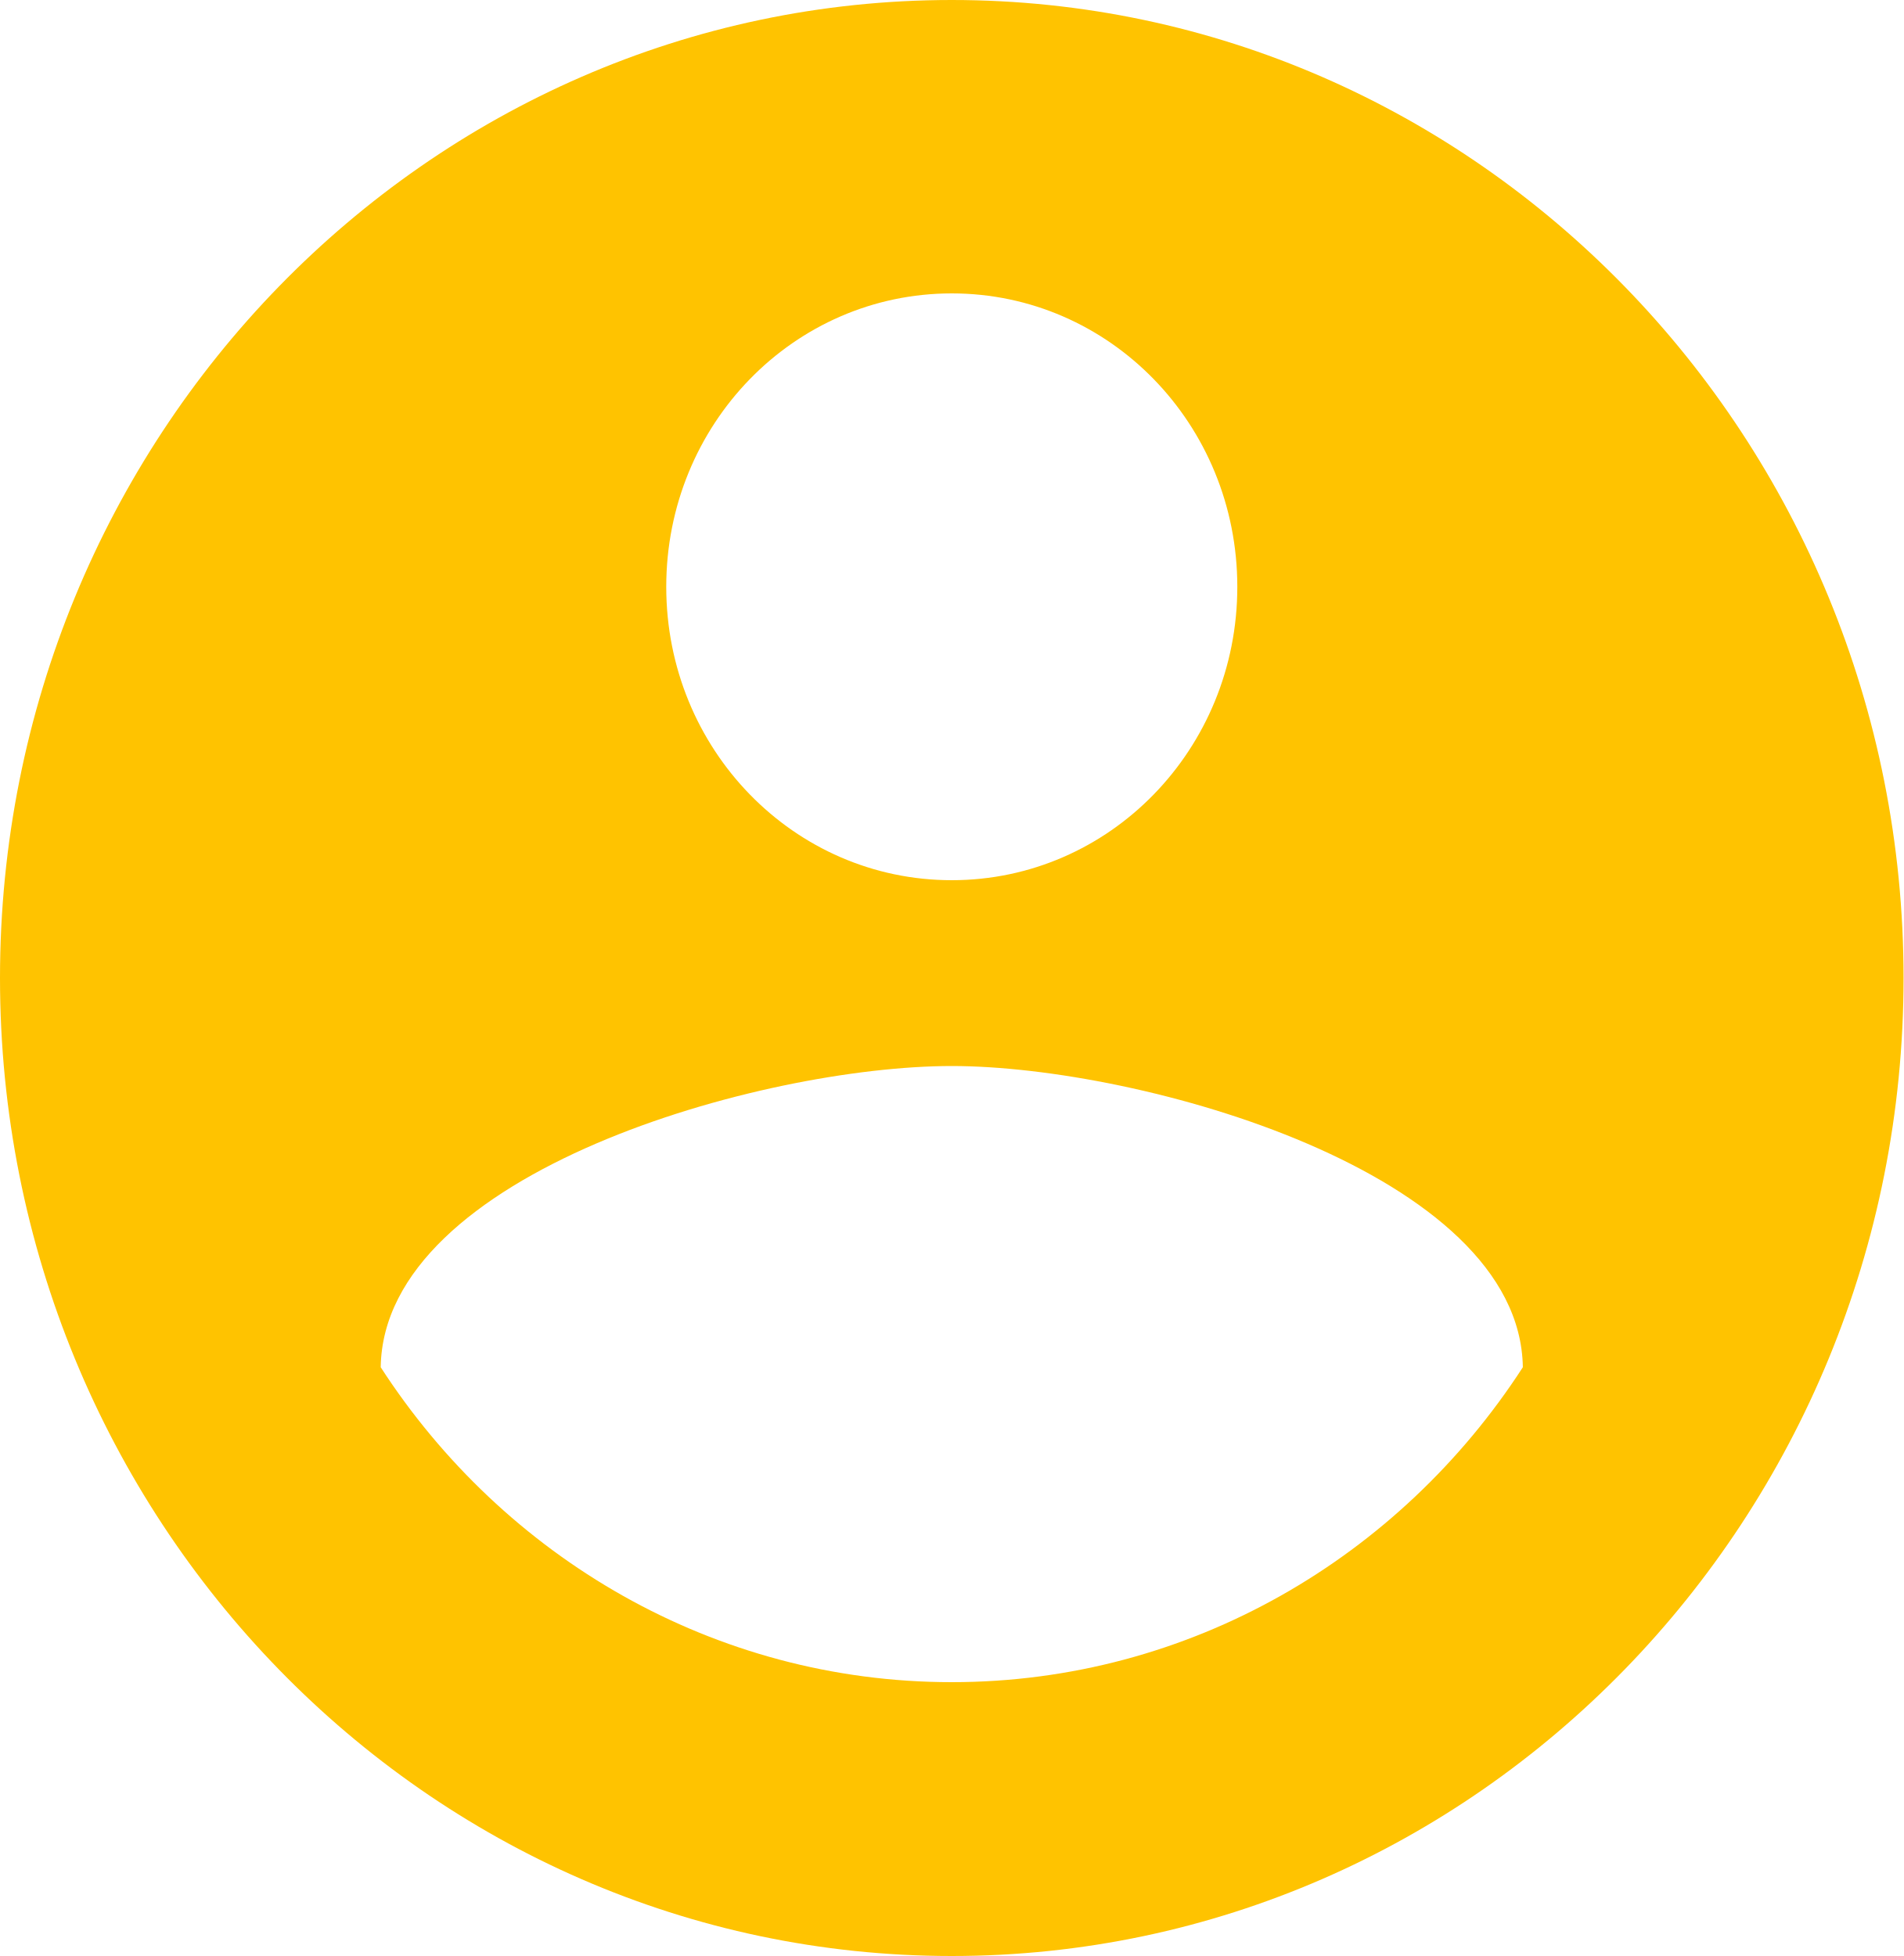
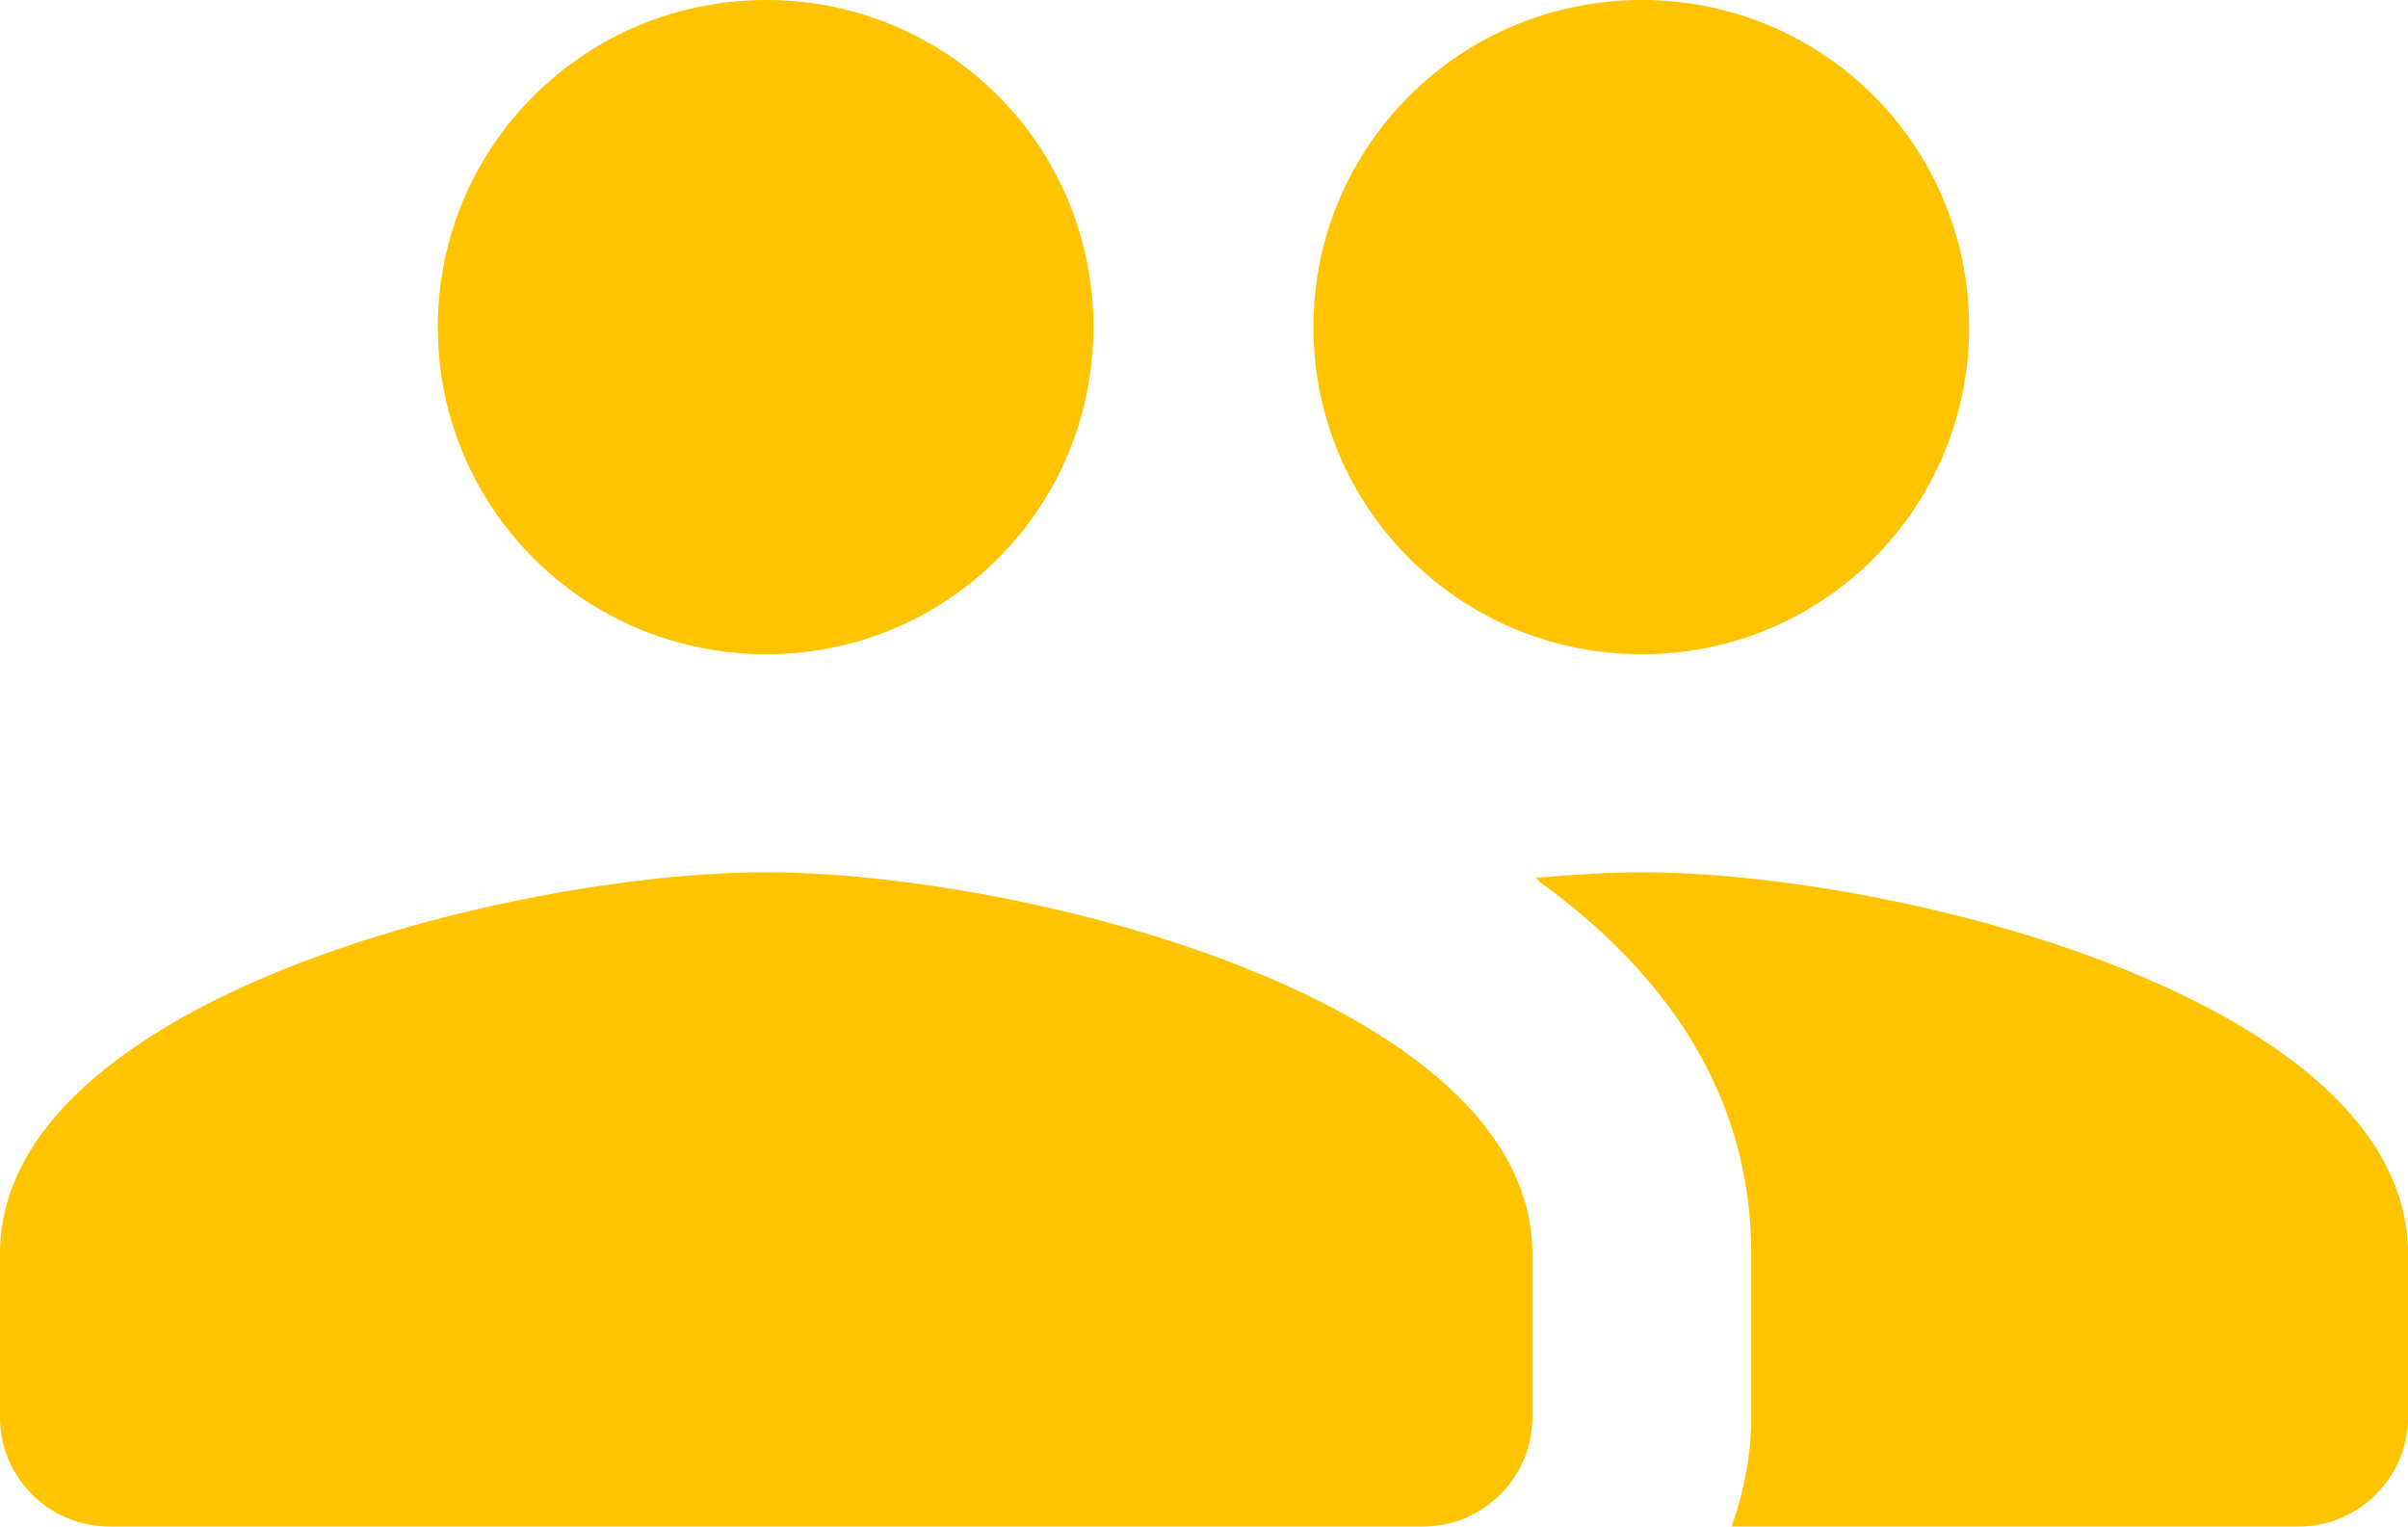
- <svg xmlns="http://www.w3.org/2000/svg" width="36" height="37" viewBox="0 0 36 37" fill="none">
-   <path d="M18 0C8.064 0 0 8.288 0 18.5C0 28.712 8.064 37 18 37C27.936 37 36 28.712 36 18.5C36 8.288 27.936 0 18 0ZM18 5.55C20.988 5.55 23.4 8.029 23.4 11.1C23.4 14.171 20.988 16.65 18 16.65C15.012 16.65 12.6 14.171 12.6 11.1C12.6 8.029 15.012 5.55 18 5.55ZM18 31.82C13.5 31.82 9.522 29.452 7.2 25.863C7.254 22.181 14.4 20.165 18 20.165C21.582 20.165 28.746 22.181 28.8 25.863C26.478 29.452 22.5 31.82 18 31.82Z" fill="#FFC300" />
+ <svg xmlns="http://www.w3.org/2000/svg" width="71" height="45" viewBox="0 0 71 45" fill="none">
+   <path d="M48.409 19.286C53.766 19.286 58.059 14.979 58.059 9.643C58.059 4.307 53.766 0 48.409 0C43.052 0 38.727 4.307 38.727 9.643C38.727 14.979 43.052 19.286 48.409 19.286ZM22.591 19.286C27.948 19.286 32.24 14.979 32.24 9.643C32.24 4.307 27.948 0 22.591 0C17.234 0 12.909 4.307 12.909 9.643C12.909 14.979 17.234 19.286 22.591 19.286ZM22.591 25.714C15.071 25.714 0 29.475 0 36.964V41.786C0 43.554 1.452 45 3.227 45H41.955C43.73 45 45.182 43.554 45.182 41.786V36.964C45.182 29.475 30.11 25.714 22.591 25.714ZM48.409 25.714C47.473 25.714 46.408 25.779 45.279 25.875C45.343 25.907 45.376 25.971 45.408 26.004C49.087 28.671 51.636 32.239 51.636 36.964V41.786C51.636 42.911 51.41 44.004 51.056 45H67.773C69.548 45 71 43.554 71 41.786V36.964C71 29.475 55.929 25.714 48.409 25.714Z" fill="#FFC300" />
</svg>
